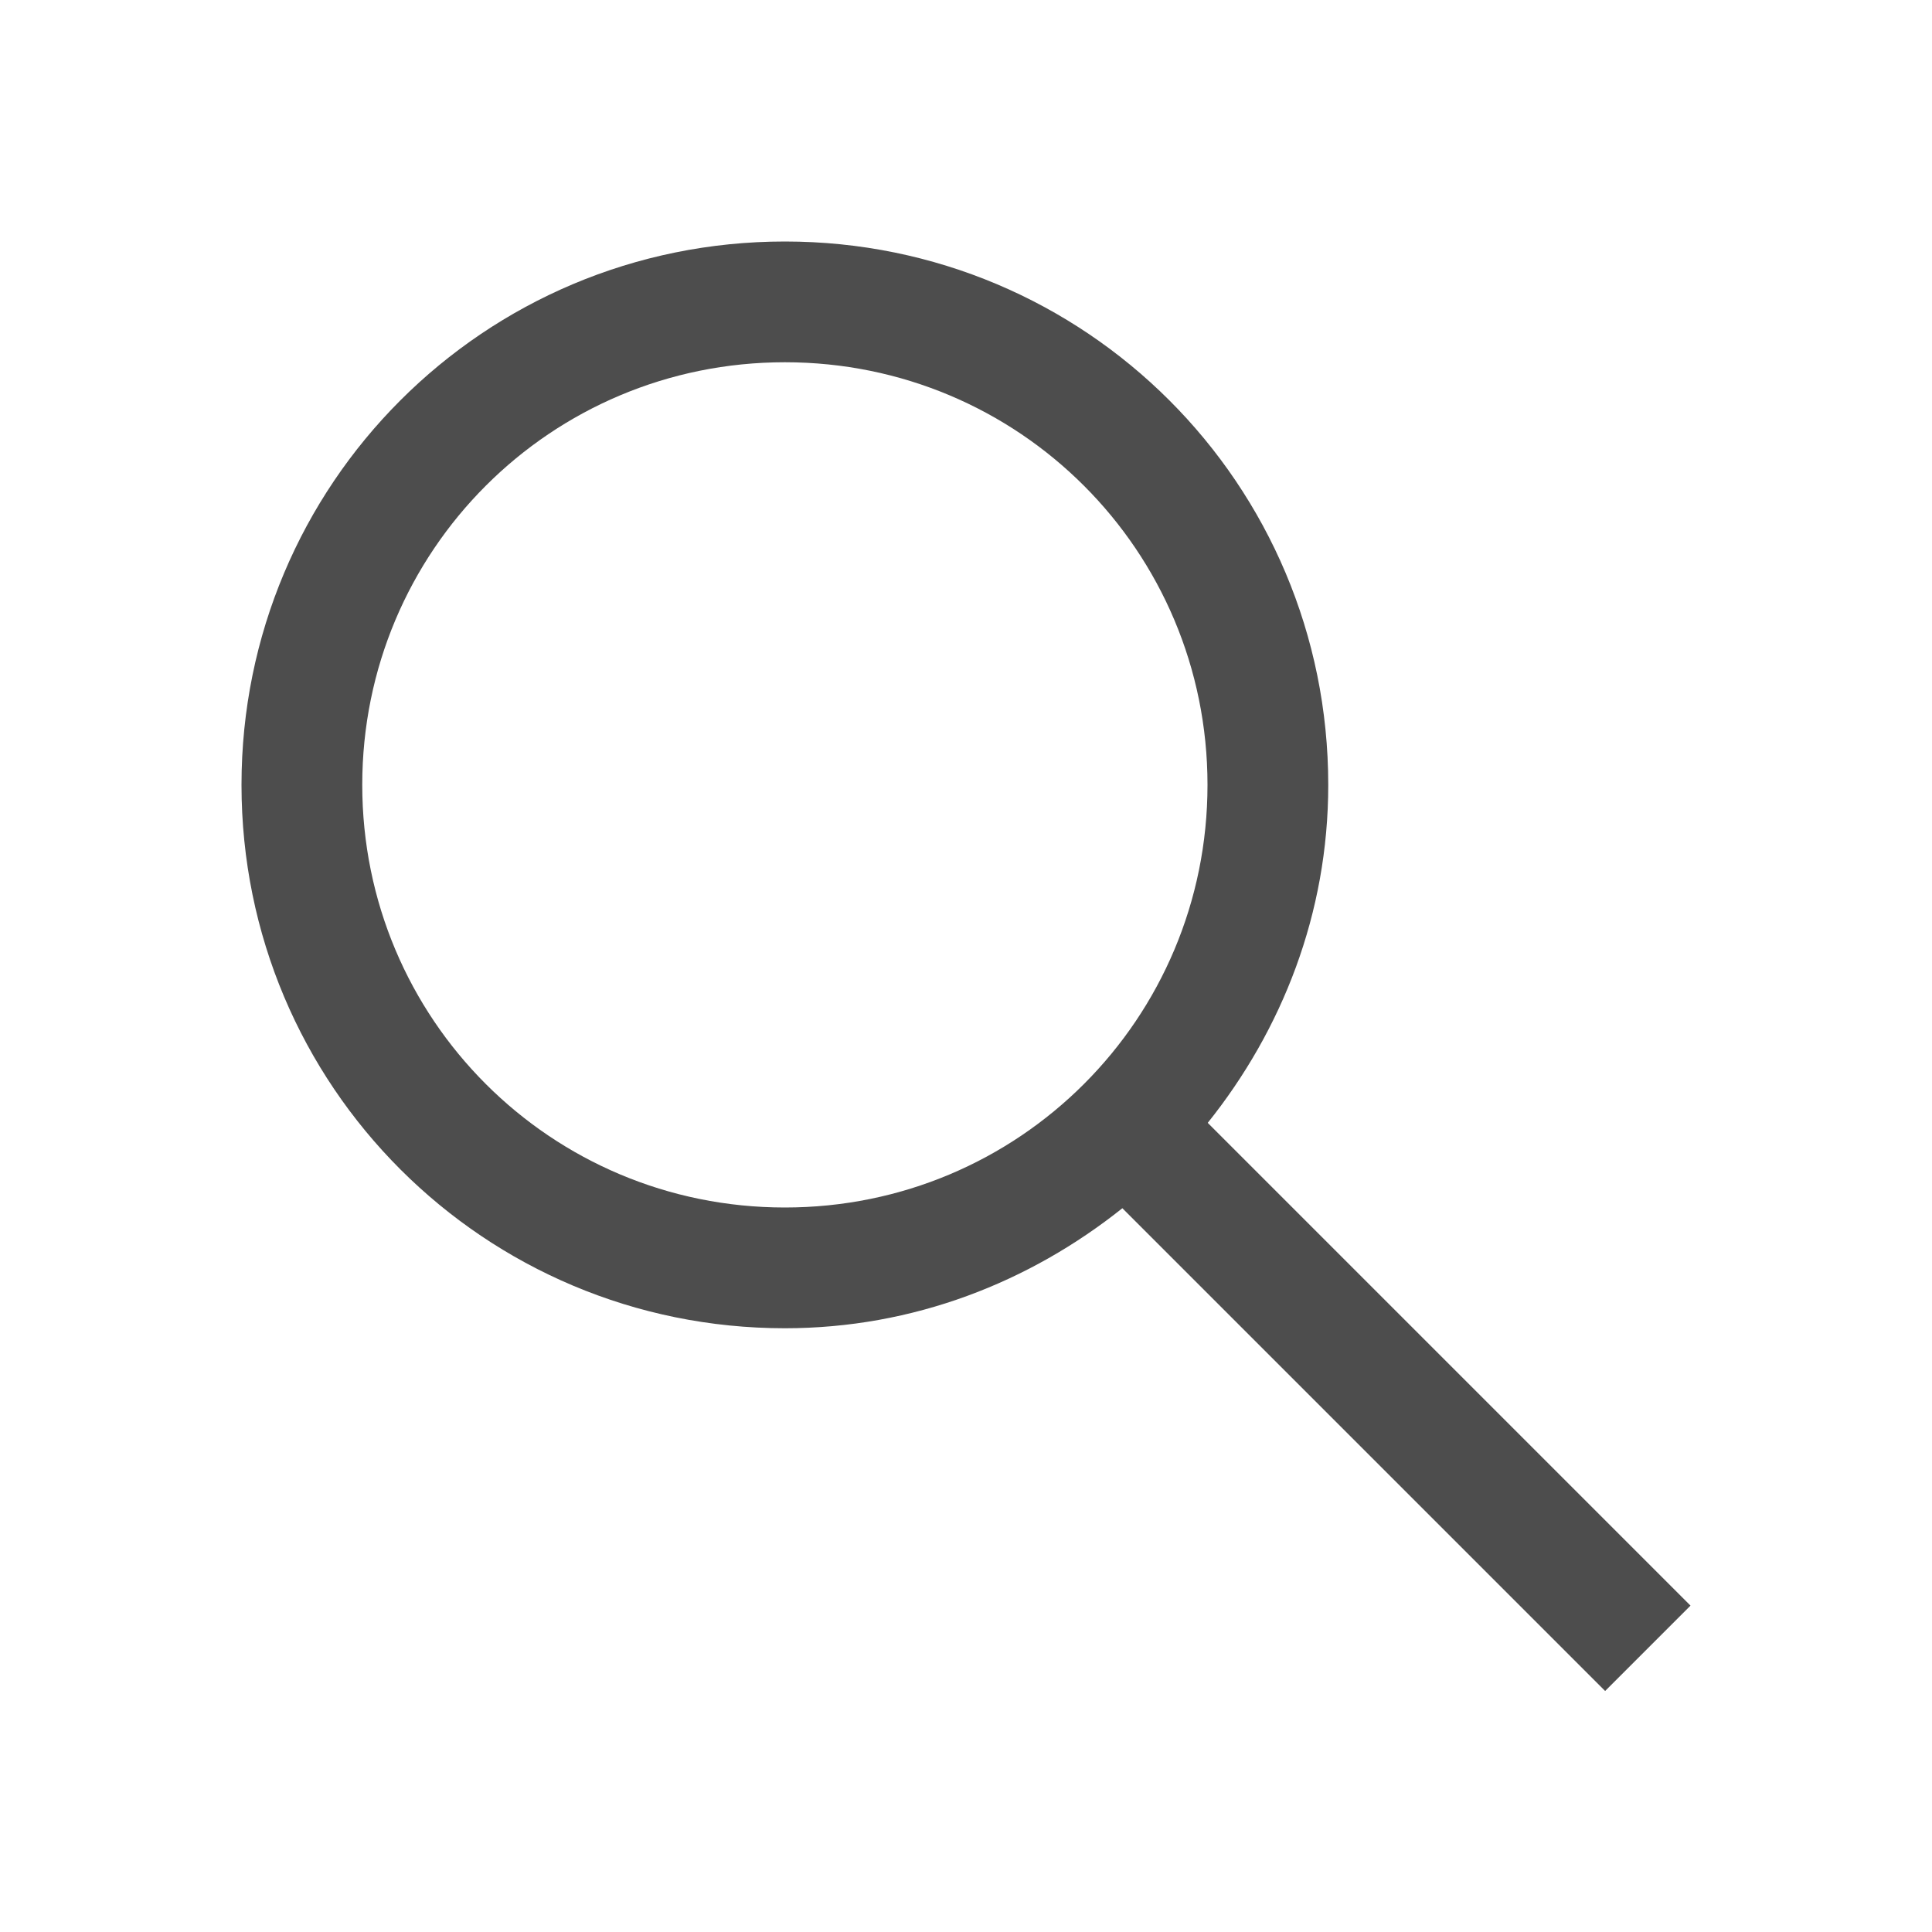
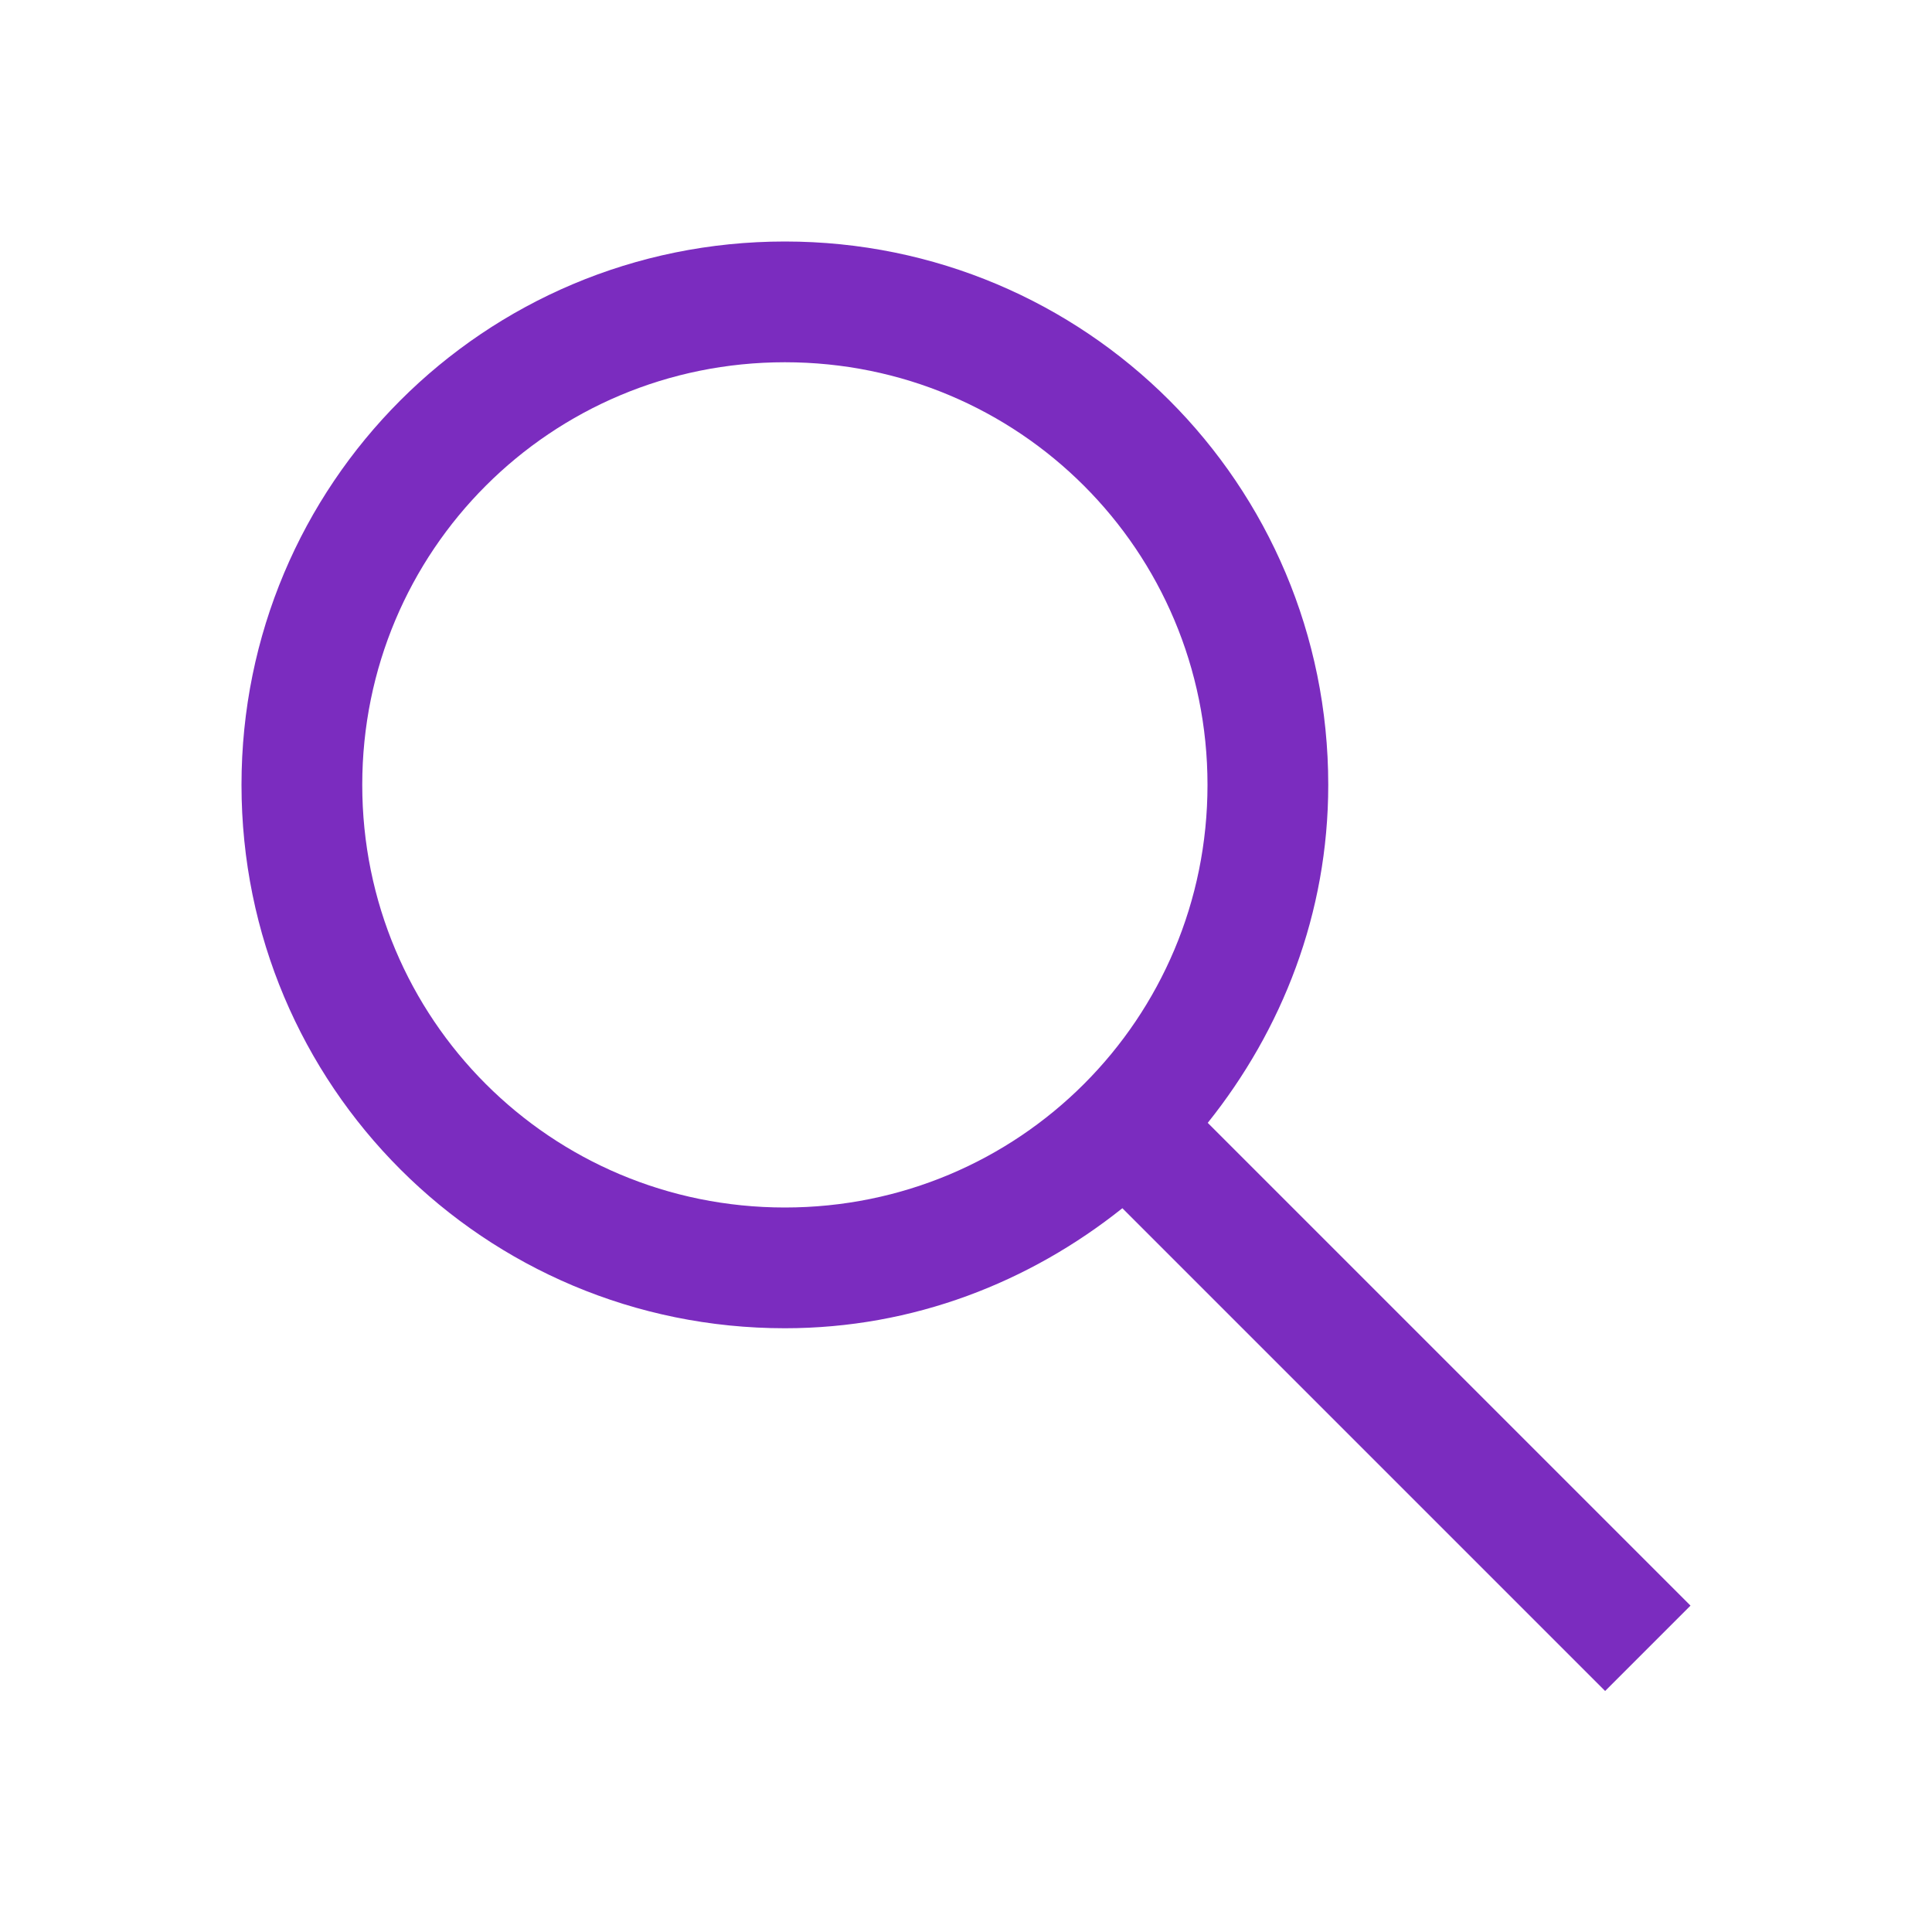
<svg xmlns="http://www.w3.org/2000/svg" viewBox="0 0 16 16">
  <defs id="defs3051">
    <style type="text/css" id="current-color-scheme">
      .ColorScheme-Text {
-         color:#4d4d4d;
+         color:#7b2cbf;
      }
      </style>
  </defs>
  <path style="fill:currentColor;fill-opacity:1;stroke:none" d="M 6.5 2 C 4.007 2 2 4.01 2 6.5 C 2 8.993 4.01 11 6.5 11 C 7.564 11 8.526 10.619 9.295 10.006 L 13.293 14.004 L 14 13.297 L 10.002 9.299 C 10.618 8.529 11 7.565 11 6.5 C 11 4.007 8.99 2 6.5 2 z M 6.5 3 C 8.439 3 10 4.561 10 6.5 C 10 8.439 8.439 10 6.5 10 C 4.561 10 3 8.439 3 6.5 C 3 4.561 4.561 3 6.5 3 z " class="ColorScheme-Text" />
</svg>
